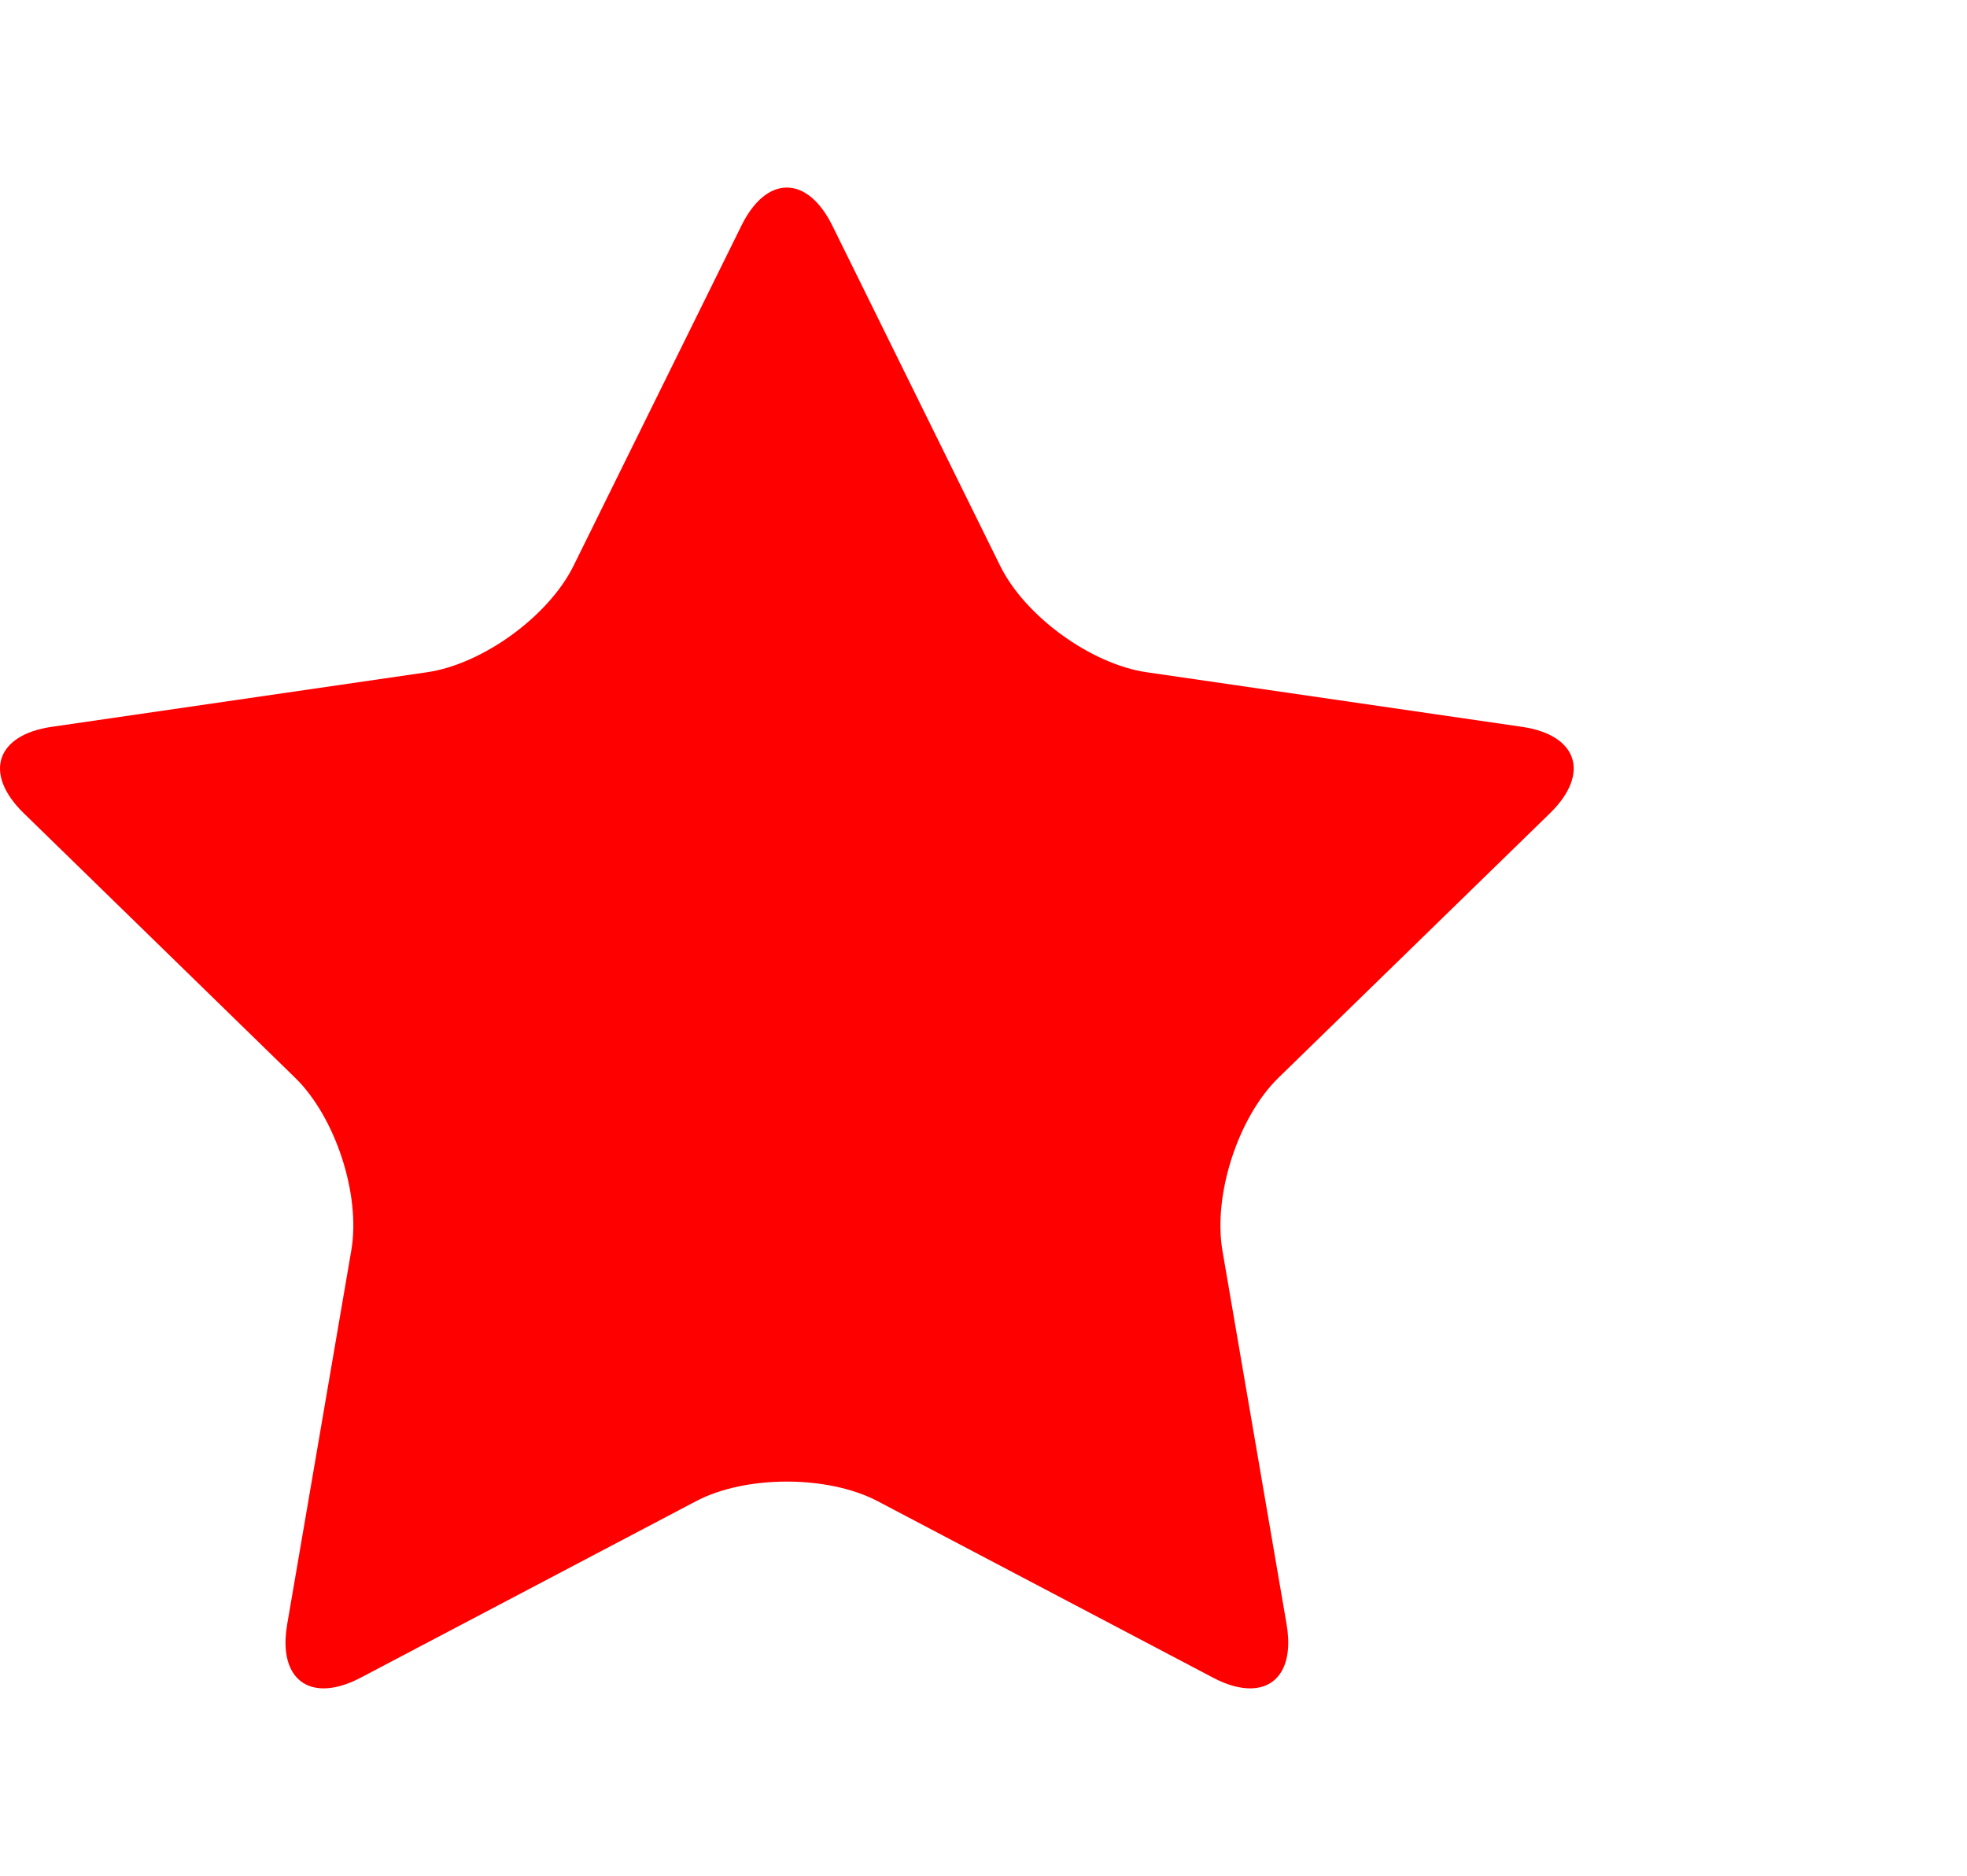
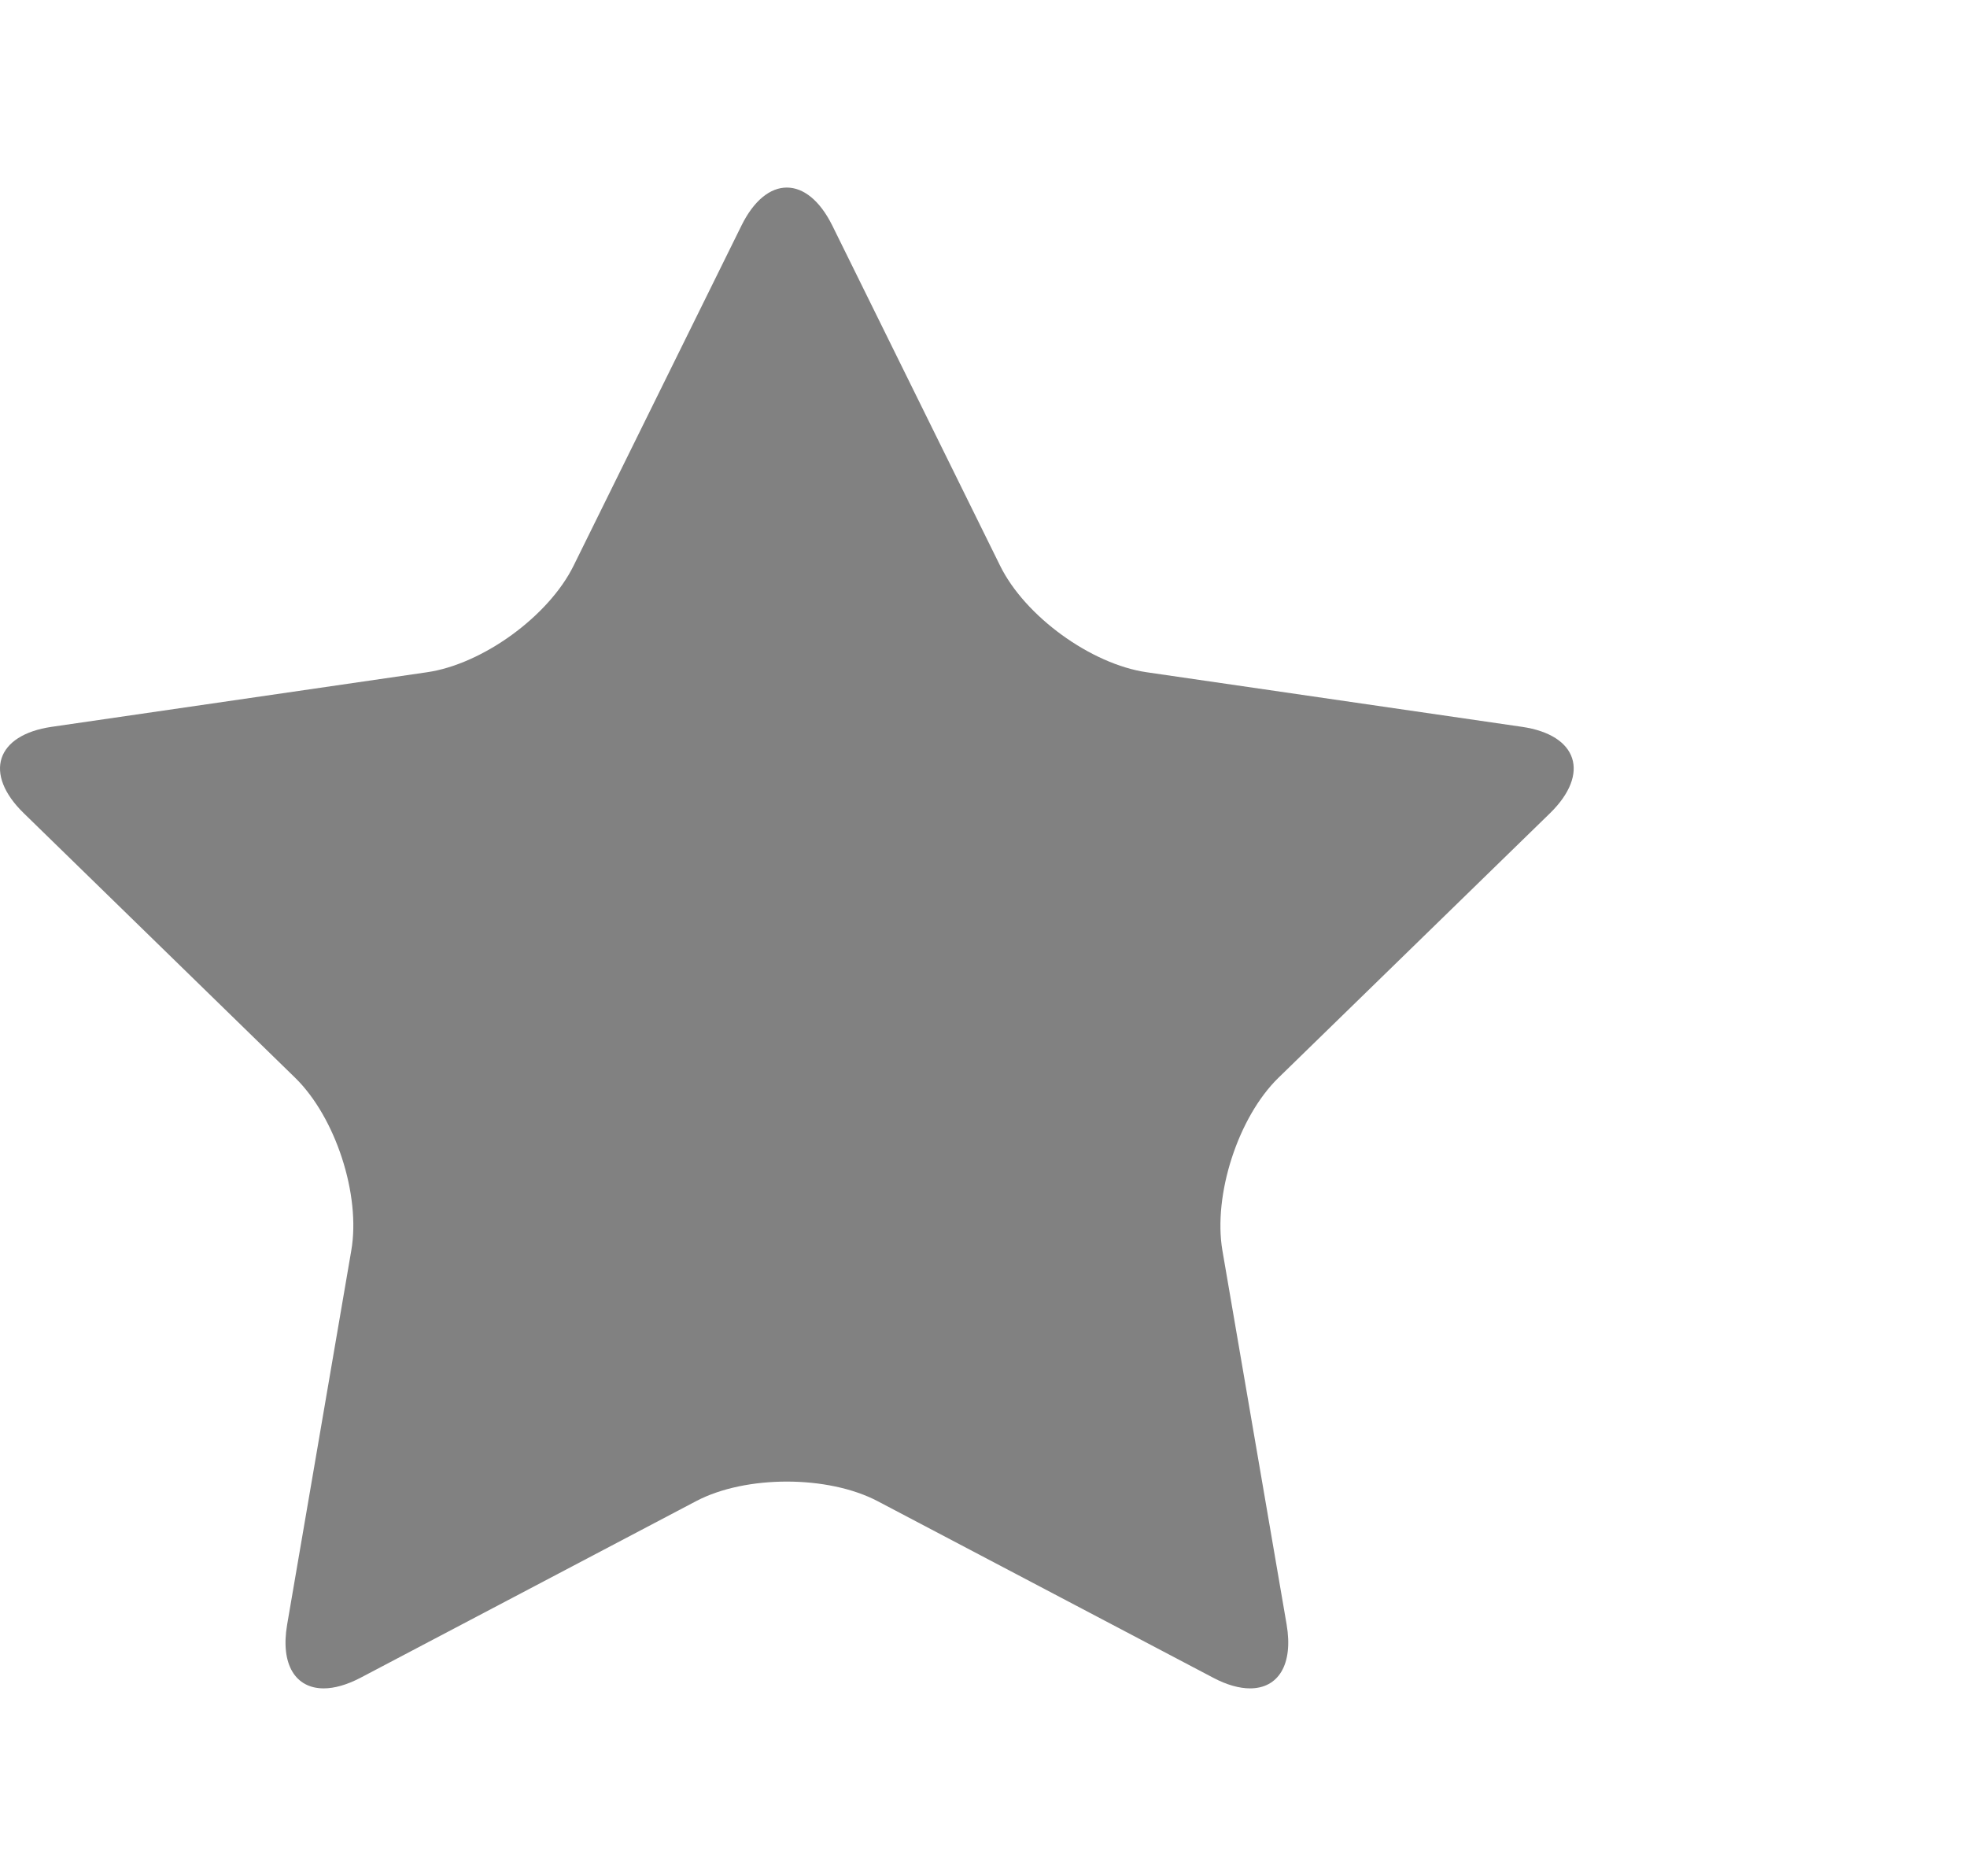
<svg xmlns="http://www.w3.org/2000/svg" width="21.775" height="20.762">
  <g>
    <rect fill="none" id="canvas_background" height="602" width="802" y="-1" x="-1" />
  </g>
  <g>
-     <path id="svg_1" d="m8.71,2.076c-0.182,0 -0.363,0.14 -0.501,0.419l-1.859,3.766c-0.276,0.56 -1.008,1.091 -1.624,1.18l-4.154,0.604c-0.618,0.09 -0.757,0.519 -0.31,0.955l3.007,2.931c0.446,0.437 0.726,1.295 0.62,1.909l-0.71,4.14c-0.077,0.446 0.094,0.708 0.404,0.708c0.118,0 0.255,-0.038 0.407,-0.117l3.717,-1.956c0.276,-0.145 0.641,-0.216 1.003,-0.216c0.364,0 0.729,0.072 1.004,0.216l3.718,1.956c0.149,0.079 0.289,0.117 0.406,0.117c0.312,0 0.481,-0.262 0.405,-0.708l-0.711,-4.14c-0.104,-0.614 0.174,-1.474 0.619,-1.909l3.009,-2.931c0.446,-0.437 0.307,-0.865 -0.311,-0.955l-4.154,-0.604c-0.617,-0.089 -1.349,-0.62 -1.624,-1.18l-1.858,-3.766c-0.139,-0.279 -0.32,-0.419 -0.503,-0.419l0,0z" fill="#ff0000" />
+     <path id="svg_1" d="m8.71,2.076c-0.182,0 -0.363,0.14 -0.501,0.419l-1.859,3.766c-0.276,0.56 -1.008,1.091 -1.624,1.18l-4.154,0.604c-0.618,0.09 -0.757,0.519 -0.31,0.955l3.007,2.931c0.446,0.437 0.726,1.295 0.62,1.909l-0.71,4.14c-0.077,0.446 0.094,0.708 0.404,0.708c0.118,0 0.255,-0.038 0.407,-0.117l3.717,-1.956c0.276,-0.145 0.641,-0.216 1.003,-0.216c0.364,0 0.729,0.072 1.004,0.216l3.718,1.956c0.149,0.079 0.289,0.117 0.406,0.117c0.312,0 0.481,-0.262 0.405,-0.708l-0.711,-4.14c-0.104,-0.614 0.174,-1.474 0.619,-1.909l3.009,-2.931c0.446,-0.437 0.307,-0.865 -0.311,-0.955l-4.154,-0.604c-0.617,-0.089 -1.349,-0.62 -1.624,-1.18l-1.858,-3.766c-0.139,-0.279 -0.32,-0.419 -0.503,-0.419l0,0z" fill="#818181" />
  </g>
</svg>
